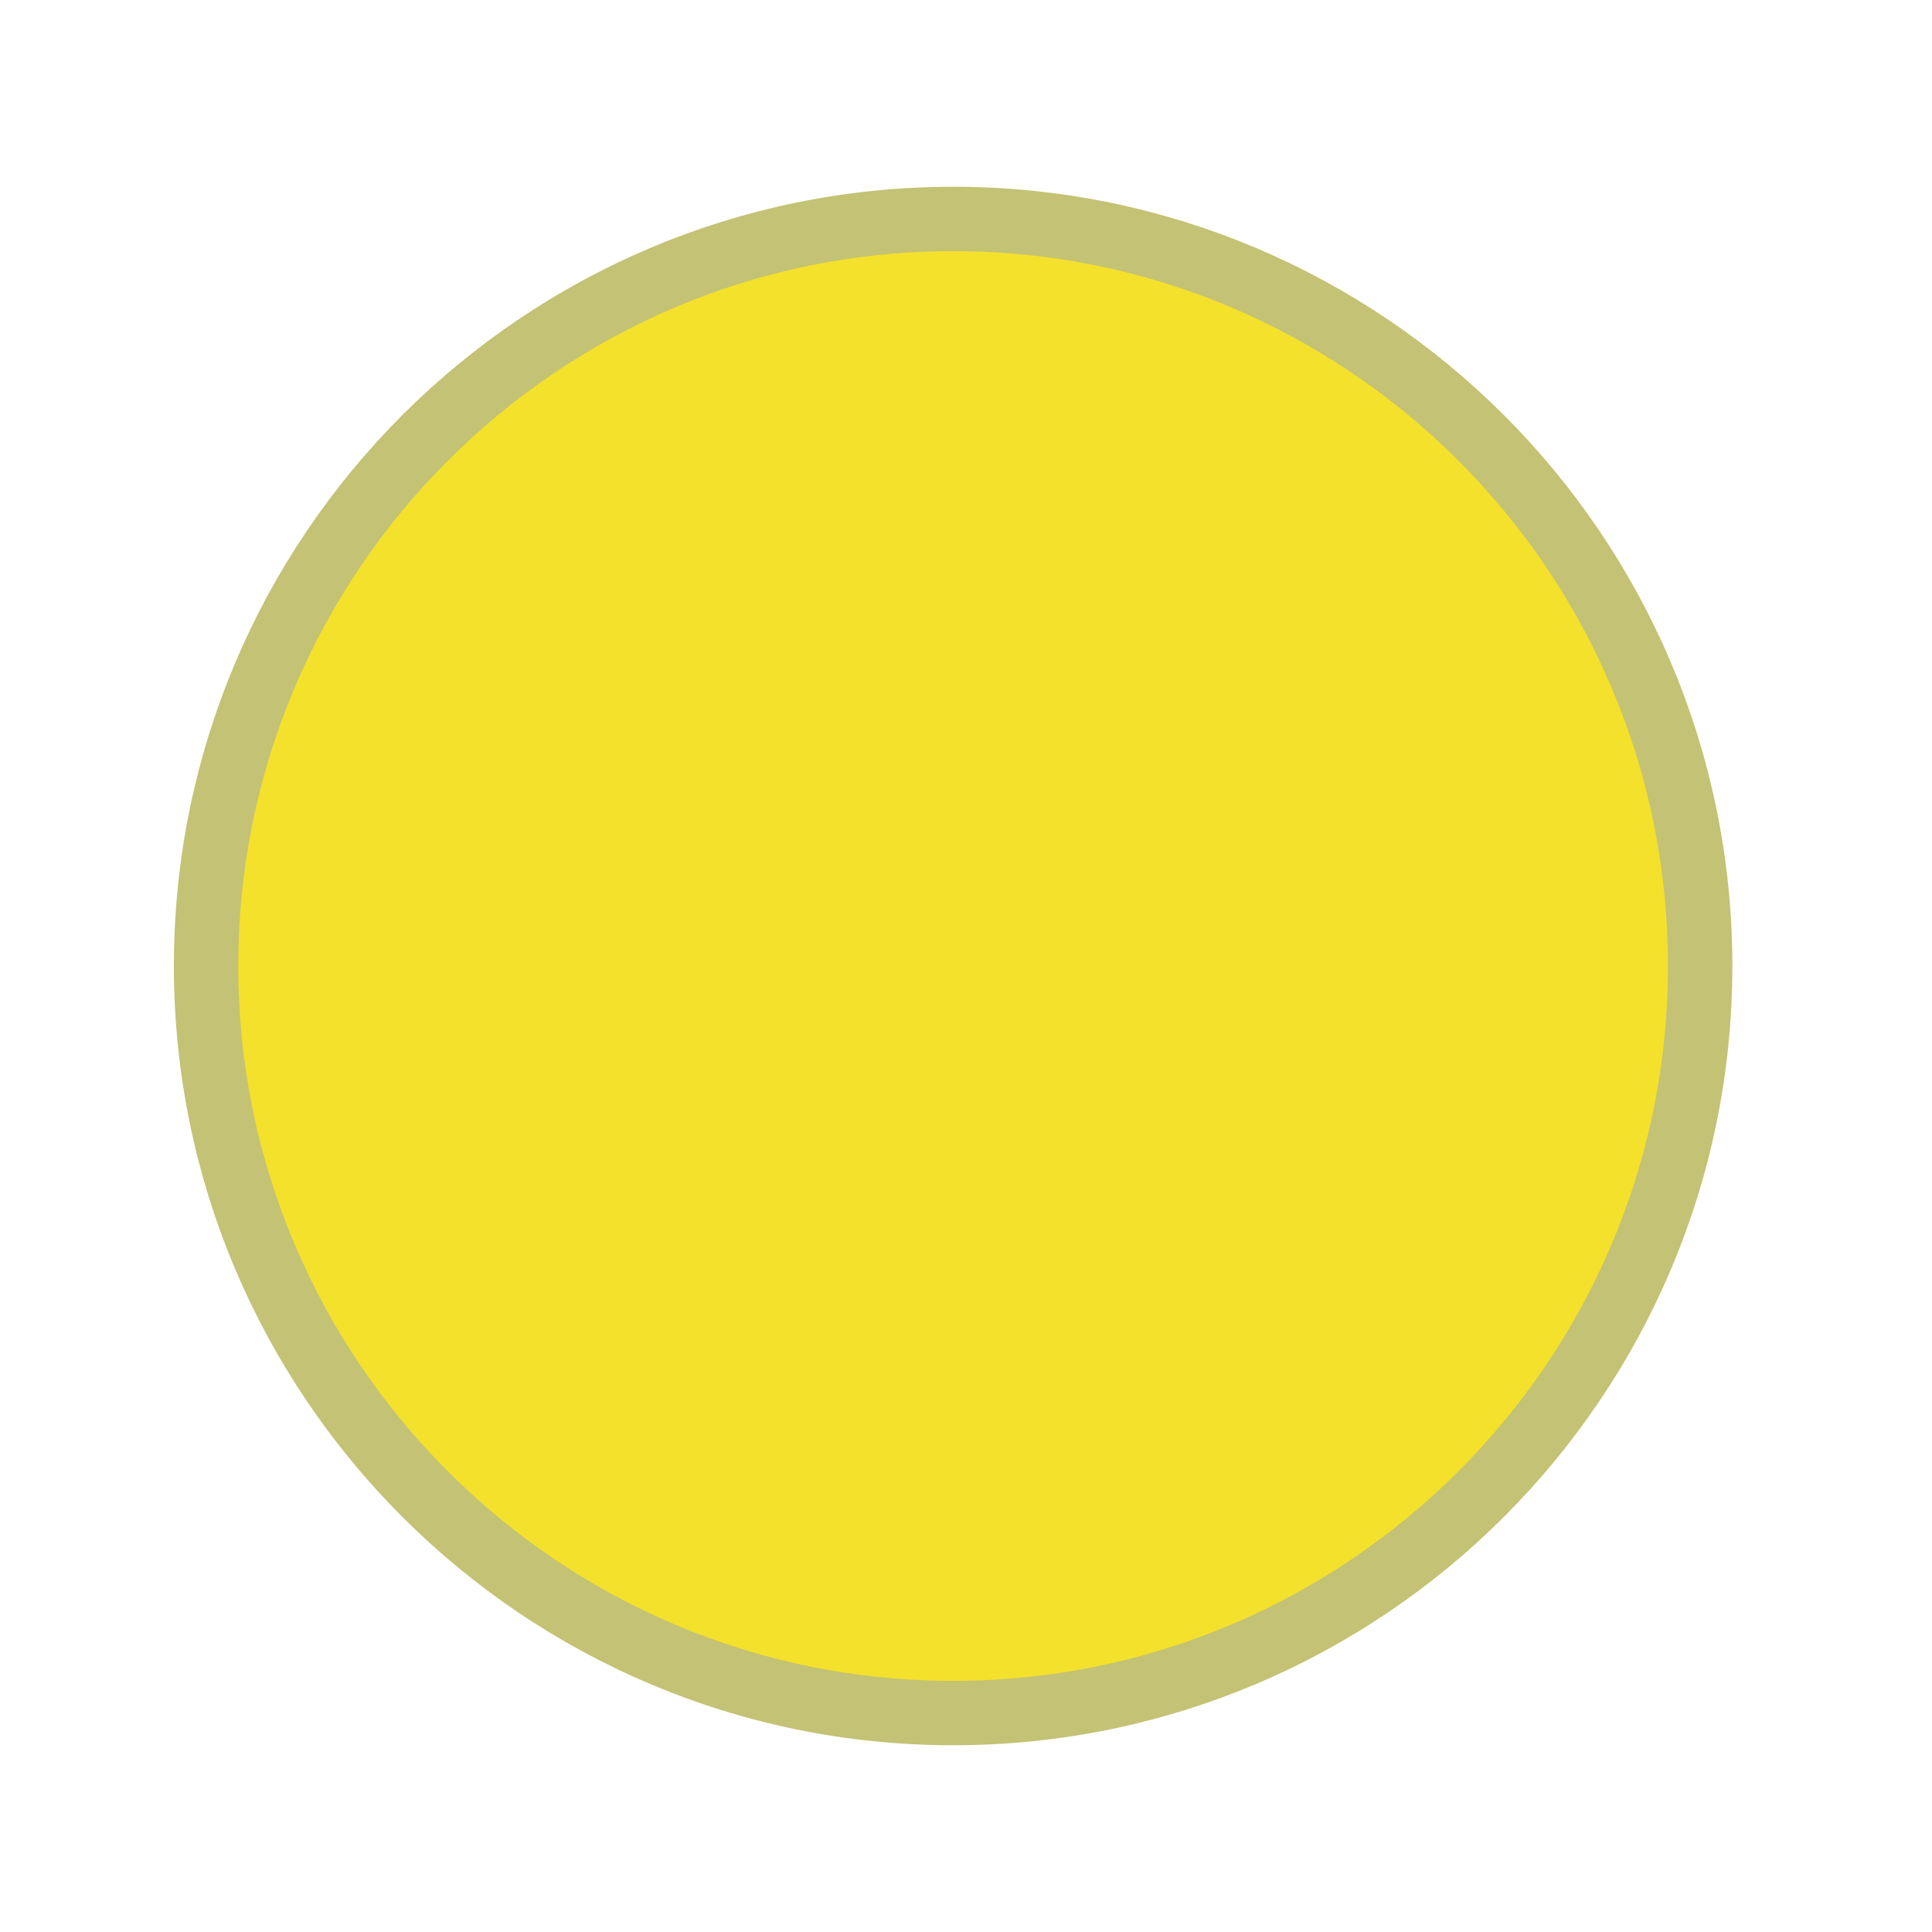
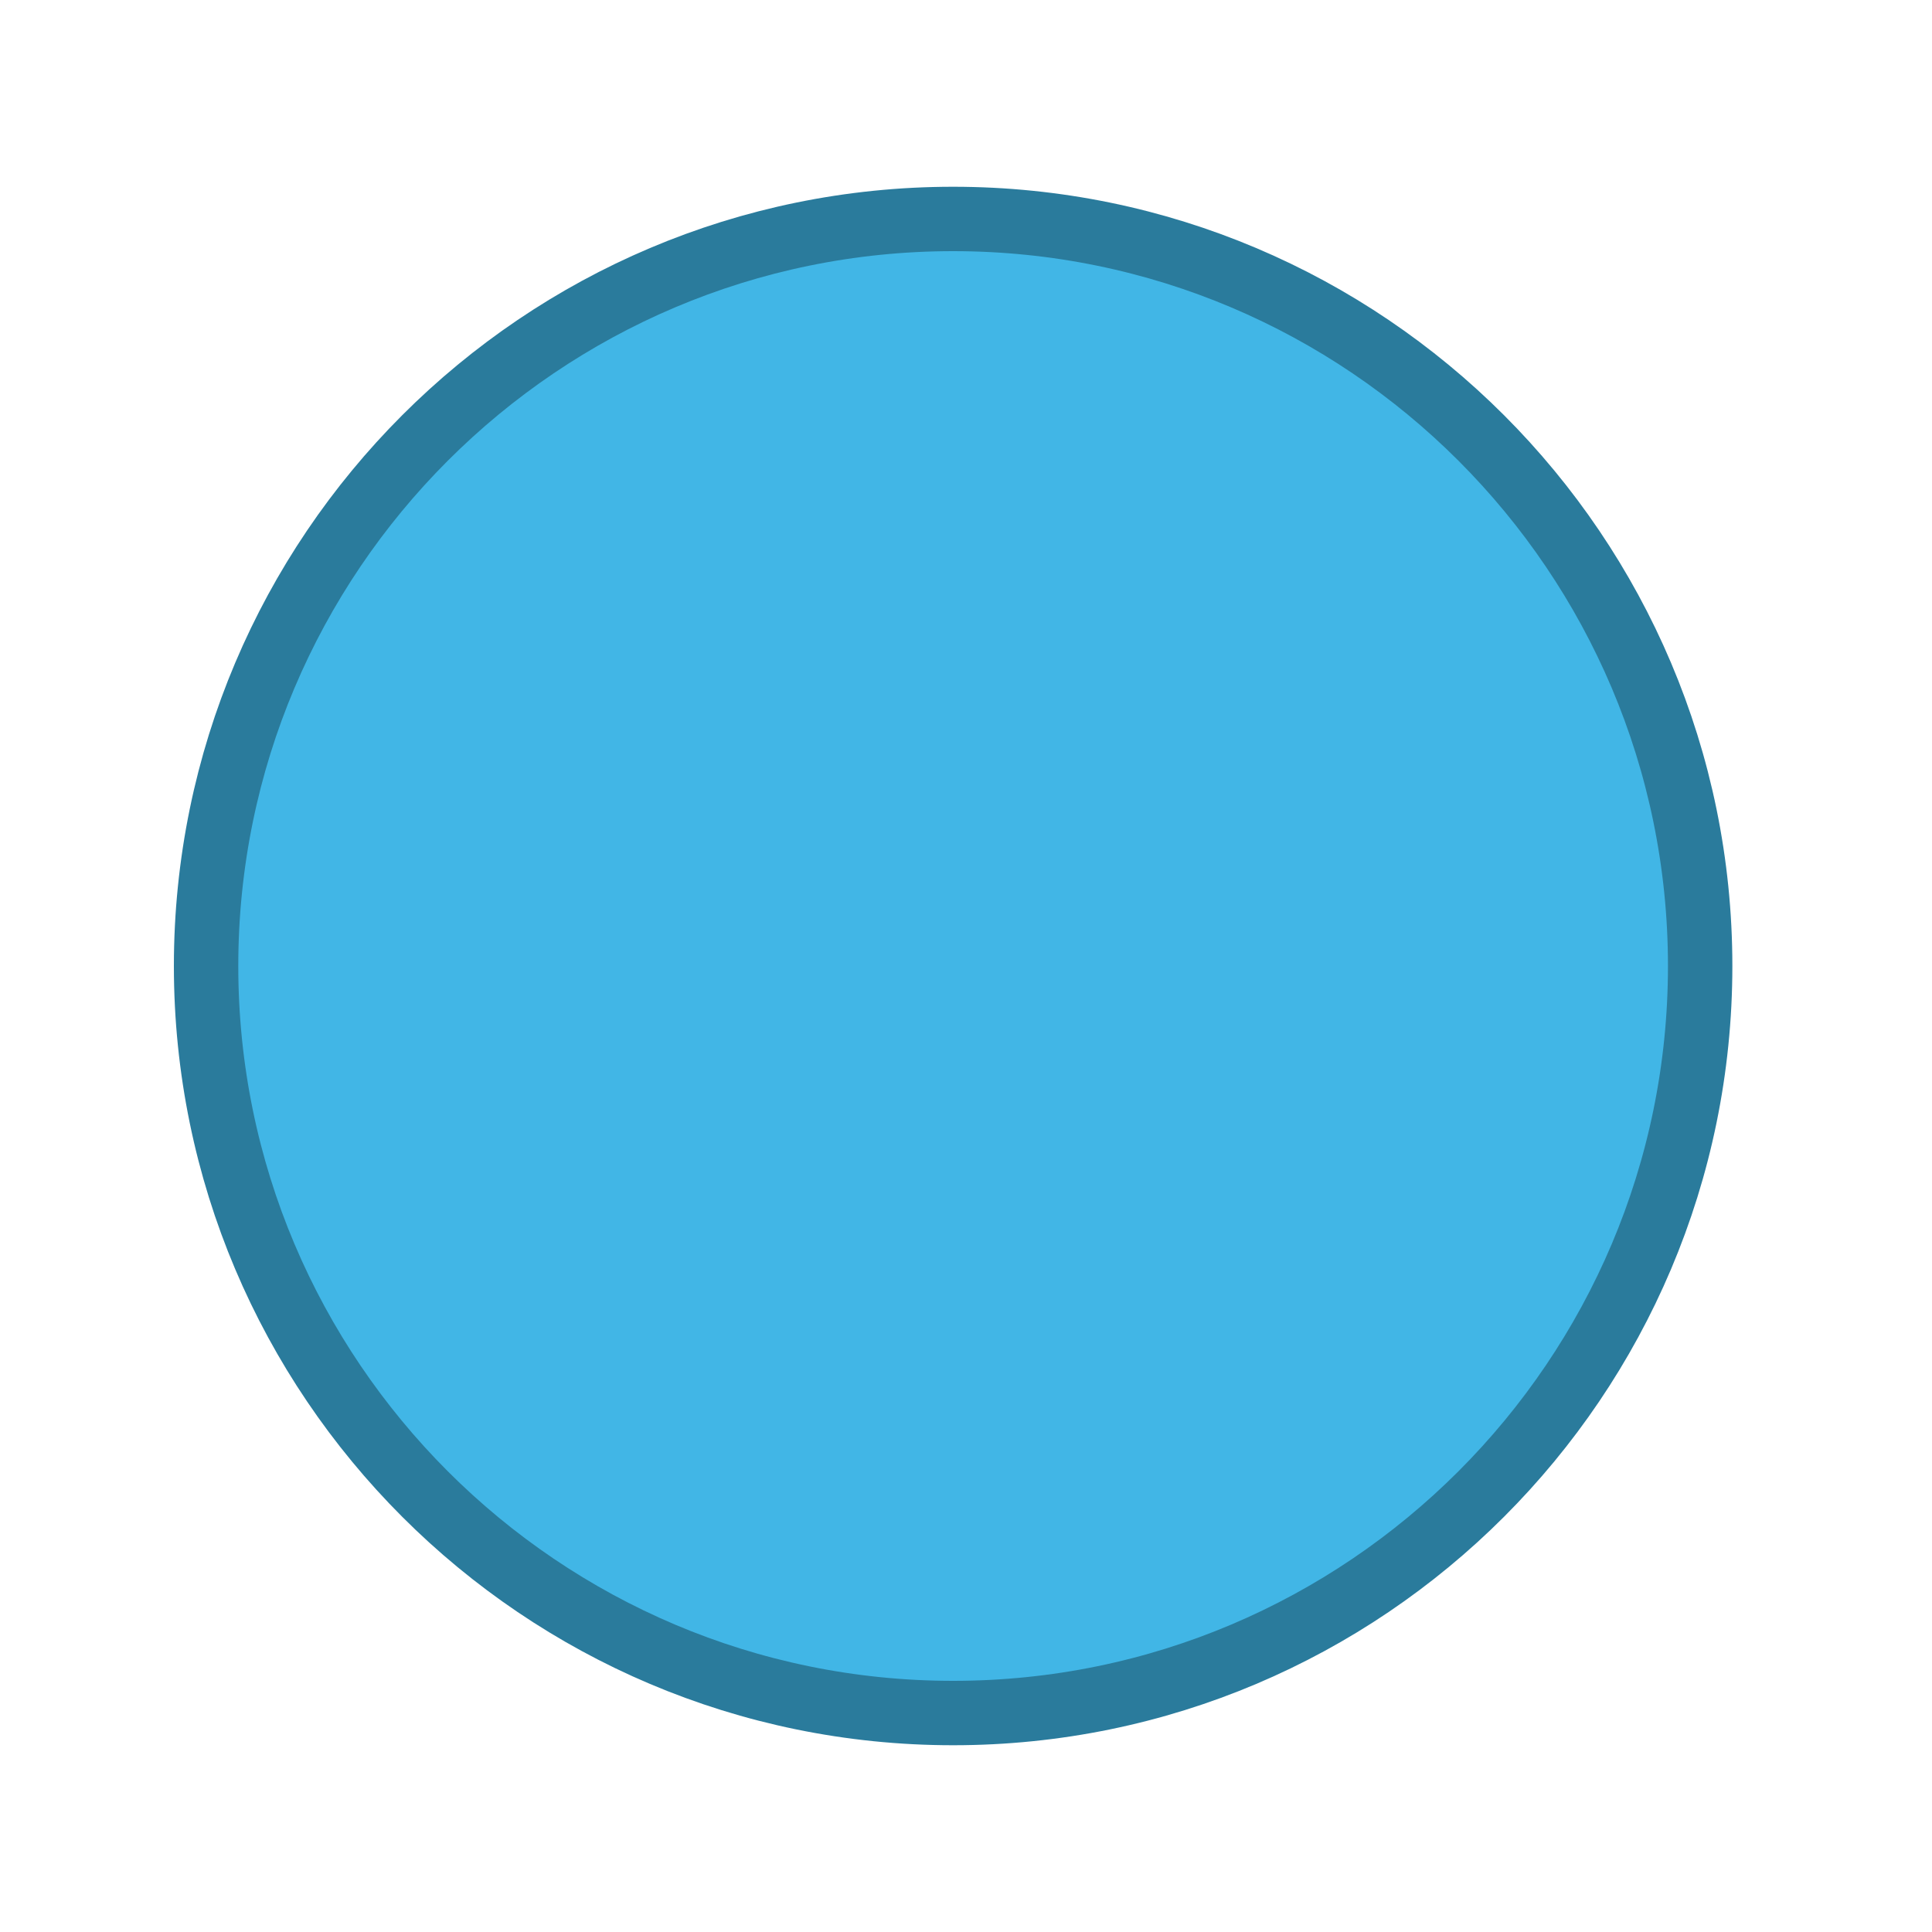
- <svg xmlns="http://www.w3.org/2000/svg" version="1.0" id="Layer_1" x="0px" y="0px" width="15px" height="15px" viewBox="0 0 15 15" enable-background="new 0 0 15 15" xml:space="preserve">
-   <rect x="-2.8" y="-2.8" fill="none" width="15" height="15" />
-   <path fill="#F4E12C" stroke="#C4C274" stroke-width="0.5" stroke-miterlimit="10" d="M13.2,7.5c0,3.2-2.6,5.8-5.8,5.8  s-5.8-2.6-5.8-5.8s2.6-5.8,5.8-5.8S13.2,4.3,13.2,7.5z" />
+ <svg xmlns="http://www.w3.org/2000/svg" version="1.1" id="Layer_1" x="0px" y="0px" width="15px" height="15px" viewBox="0 0 15 15" style="enable-background:new 0 0 15 15;" xml:space="preserve">
+   <style type="text/css">
+ 	.st0{fill:none;}
+ 	.st1{fill:#41B6E6;stroke:#2A7B9C;stroke-width:0.5;stroke-miterlimit:10;}
+ </style>
+   <rect x="-2.8" y="-2.8" class="st0" width="15" height="15" />
+   <path class="st1" d="M13.2,7.5c0,3.2-2.6,5.8-5.8,5.8s-5.8-2.6-5.8-5.8s2.6-5.8,5.8-5.8S13.2,4.3,13.2,7.5z" />
</svg>
